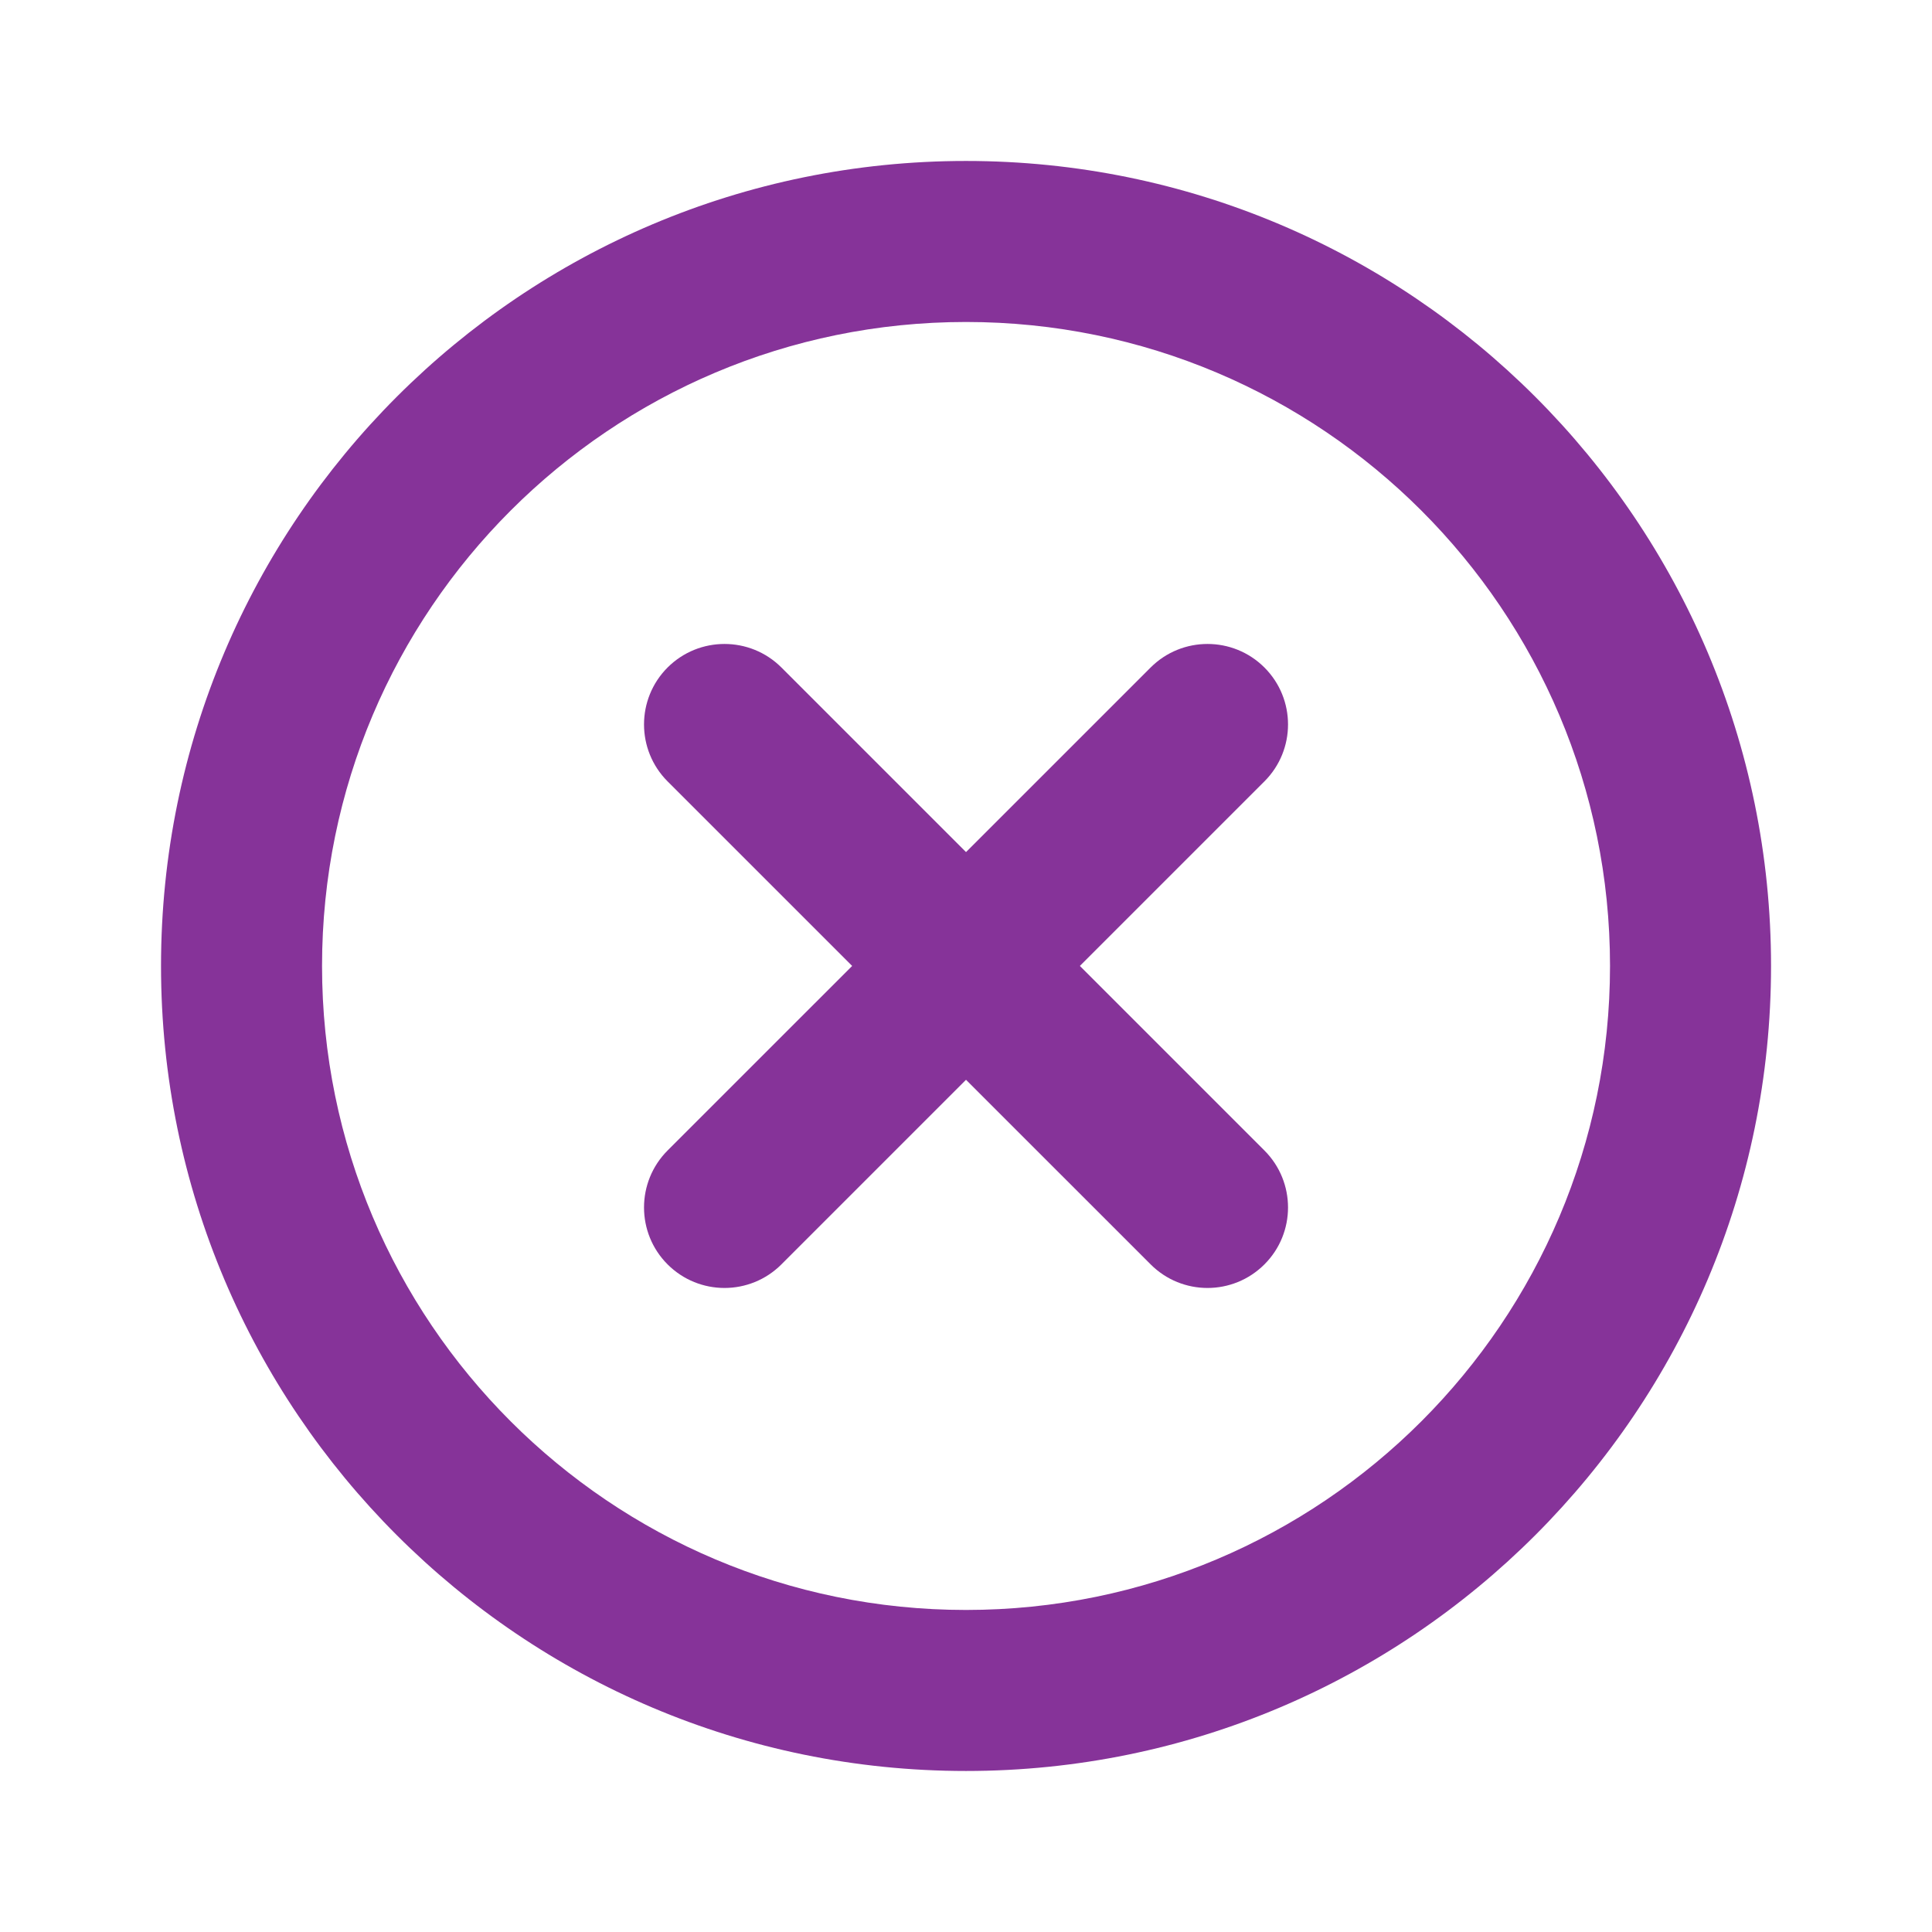
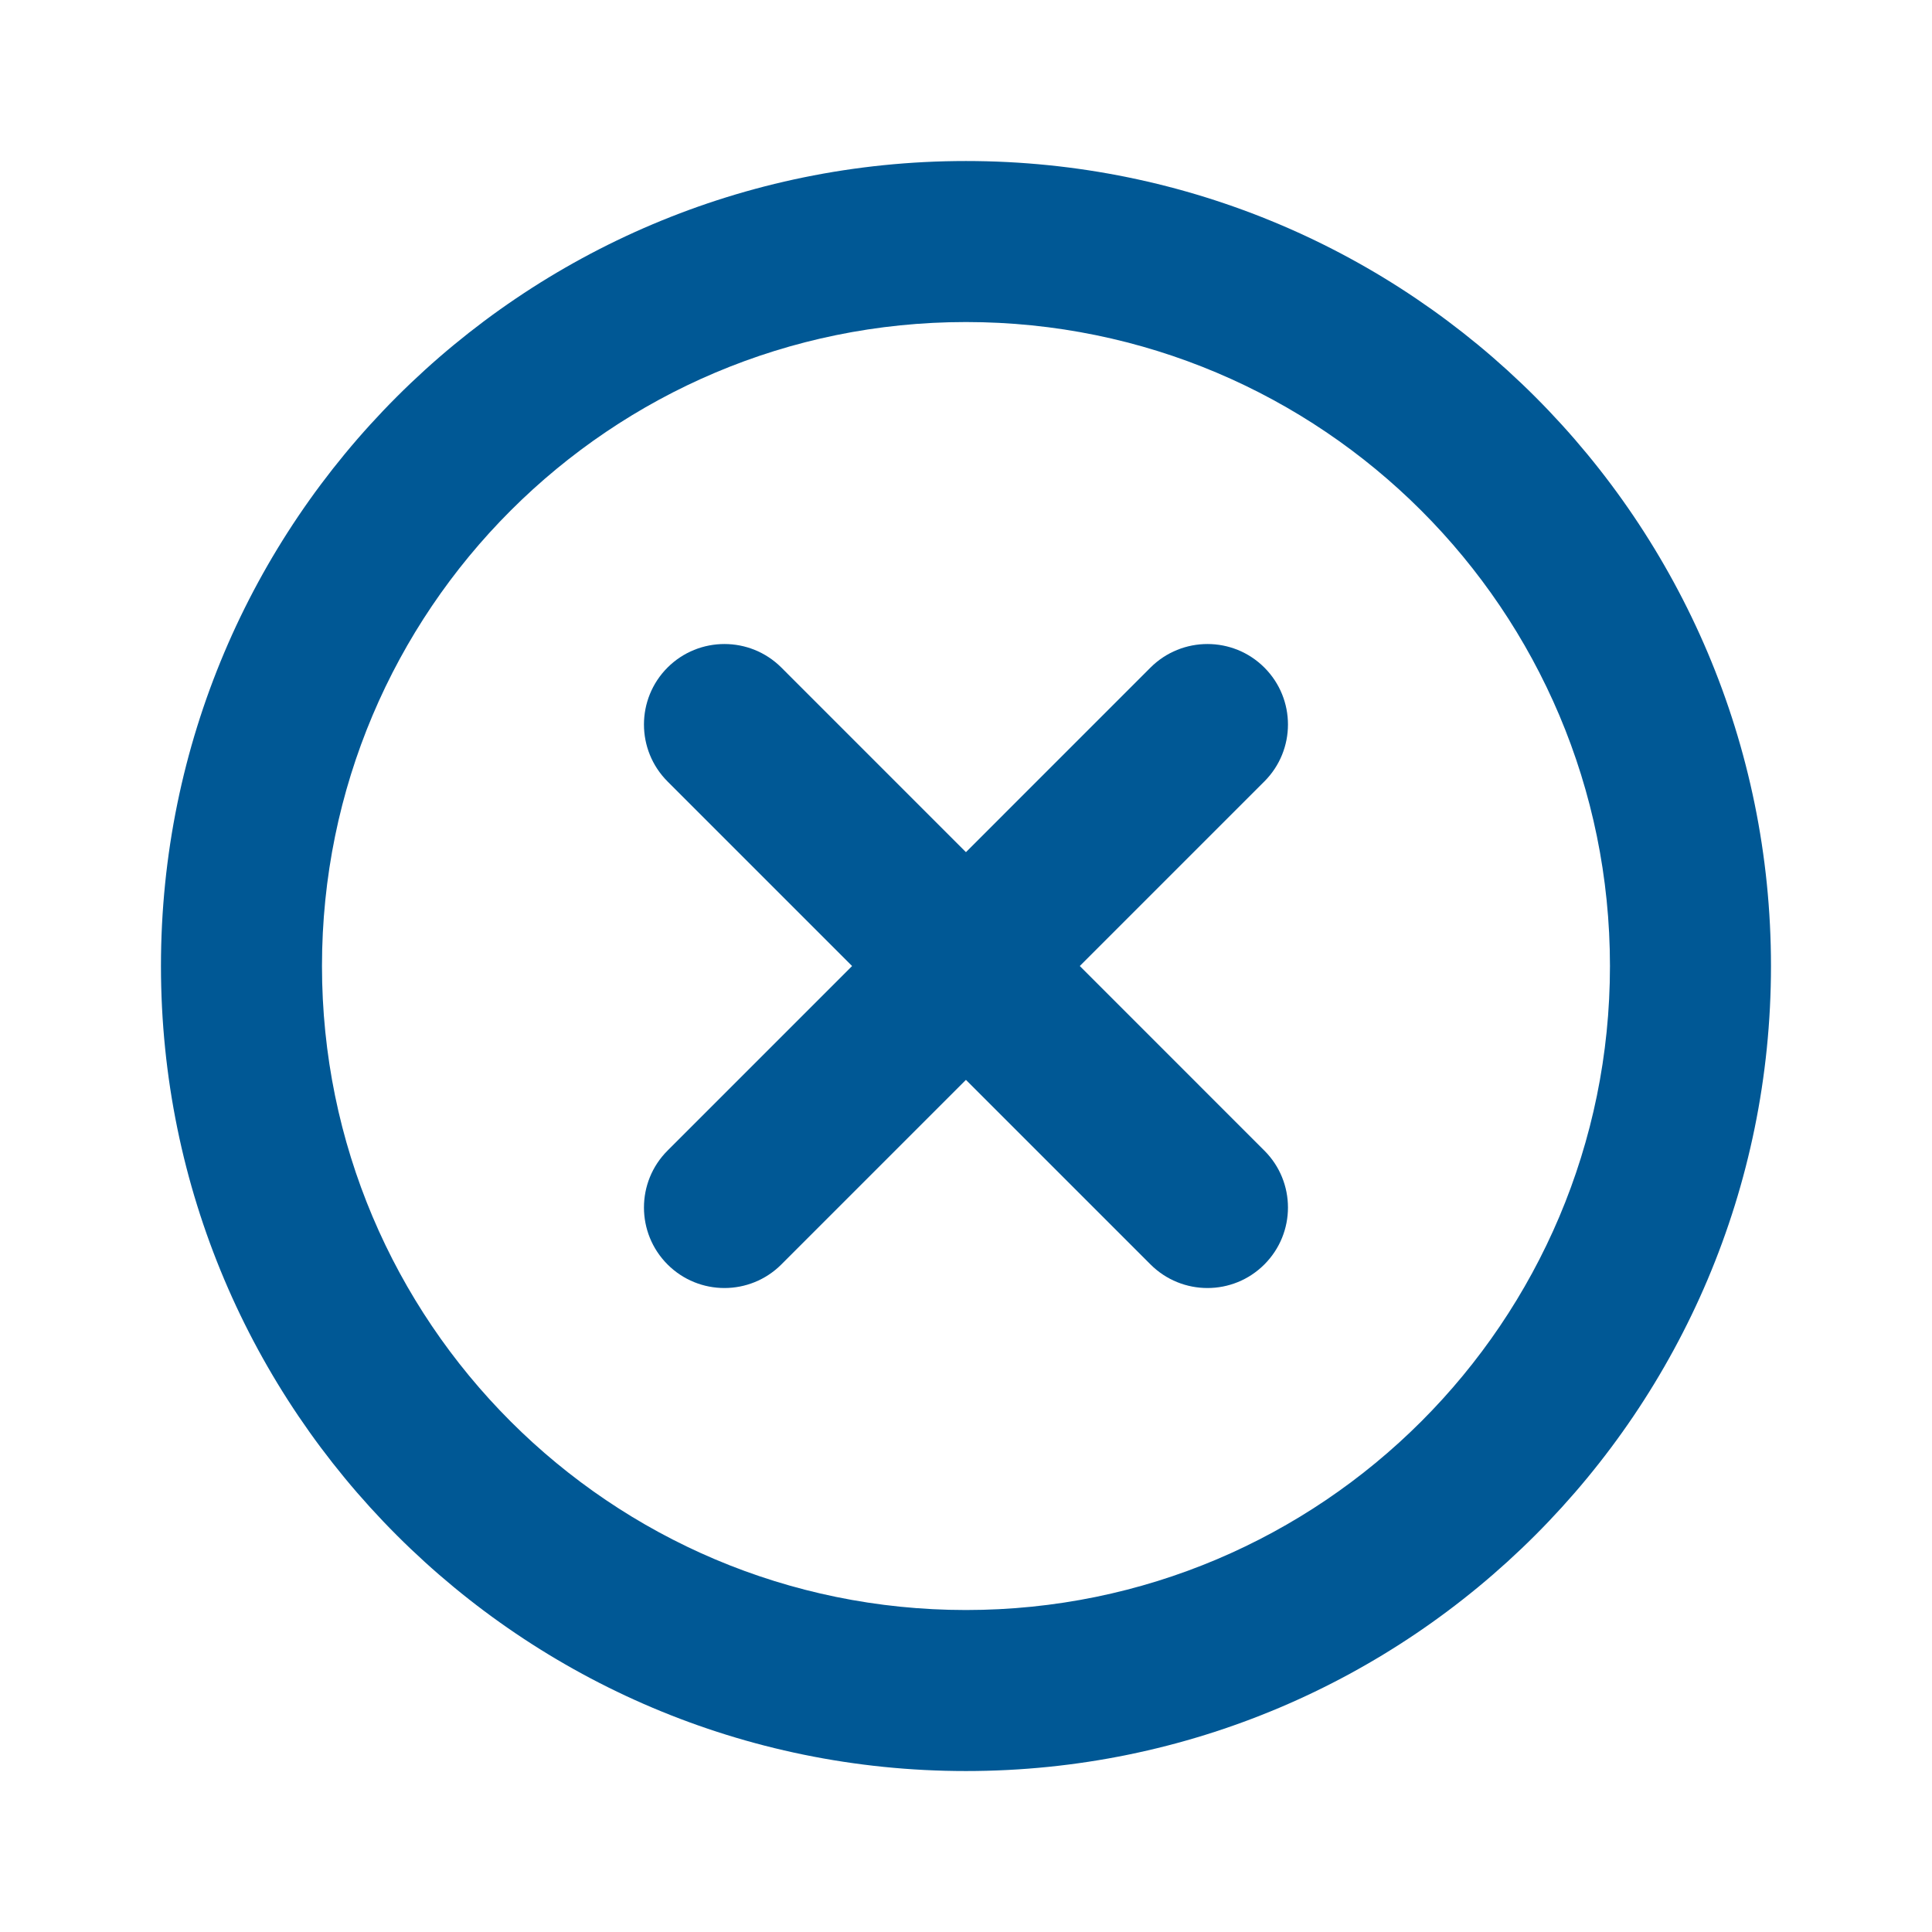
<svg xmlns="http://www.w3.org/2000/svg" width="32" height="32" viewBox="0 0 32 32" fill="none">
-   <path fill-rule="evenodd" clip-rule="evenodd" d="M16 5.333C10.109 5.333 5.334 10.108 5.334 15.999C5.334 21.89 10.109 26.666 16 26.666C21.891 26.666 26.667 21.89 26.667 15.999C26.667 10.108 21.891 5.333 16 5.333ZM2.667 15.999C2.667 8.636 8.637 2.666 16 2.666C23.364 2.666 29.334 8.636 29.334 15.999C29.334 23.363 23.364 29.333 16 29.333C8.637 29.333 2.667 23.363 2.667 15.999Z" fill="#863399" />
-   <path fill-rule="evenodd" clip-rule="evenodd" d="M20.943 11.056C21.464 11.577 21.464 12.421 20.943 12.942L12.943 20.942C12.422 21.463 11.578 21.463 11.057 20.942C10.537 20.422 10.537 19.577 11.057 19.056L19.058 11.056C19.578 10.536 20.422 10.536 20.943 11.056Z" fill="#863399" />
-   <path fill-rule="evenodd" clip-rule="evenodd" d="M11.057 11.056C11.578 10.536 12.422 10.536 12.943 11.056L20.943 19.056C21.464 19.577 21.464 20.422 20.943 20.942C20.422 21.463 19.578 21.463 19.058 20.942L11.057 12.942C10.537 12.421 10.537 11.577 11.057 11.056Z" fill="#863399" />
+   <path fill-rule="evenodd" clip-rule="evenodd" d="M15.999 5.334C10.108 5.334 5.333 10.109 5.333 16C5.333 21.891 10.108 26.667 15.999 26.667C21.89 26.667 26.666 21.891 26.666 16C26.666 10.109 21.89 5.334 15.999 5.334ZM2.666 16C2.666 8.637 8.636 2.667 15.999 2.667C23.363 2.667 29.333 8.637 29.333 16C29.333 23.364 23.363 29.334 15.999 29.334C8.636 29.334 2.666 23.364 2.666 16Z" fill="#005895" />
+   <path fill-rule="evenodd" clip-rule="evenodd" d="M20.942 11.057C21.463 11.578 21.463 12.422 20.942 12.943L12.942 20.943C12.421 21.464 11.577 21.464 11.056 20.943C10.536 20.422 10.536 19.578 11.056 19.058L19.056 11.057C19.577 10.537 20.422 10.537 20.942 11.057Z" fill="#005895" />
+   <path fill-rule="evenodd" clip-rule="evenodd" d="M11.056 11.057C11.577 10.537 12.421 10.537 12.942 11.057L20.942 19.058C21.463 19.578 21.463 20.422 20.942 20.943C20.422 21.464 19.577 21.464 19.056 20.943L11.056 12.943C10.536 12.422 10.536 11.578 11.056 11.057Z" fill="#005895" />
</svg>
